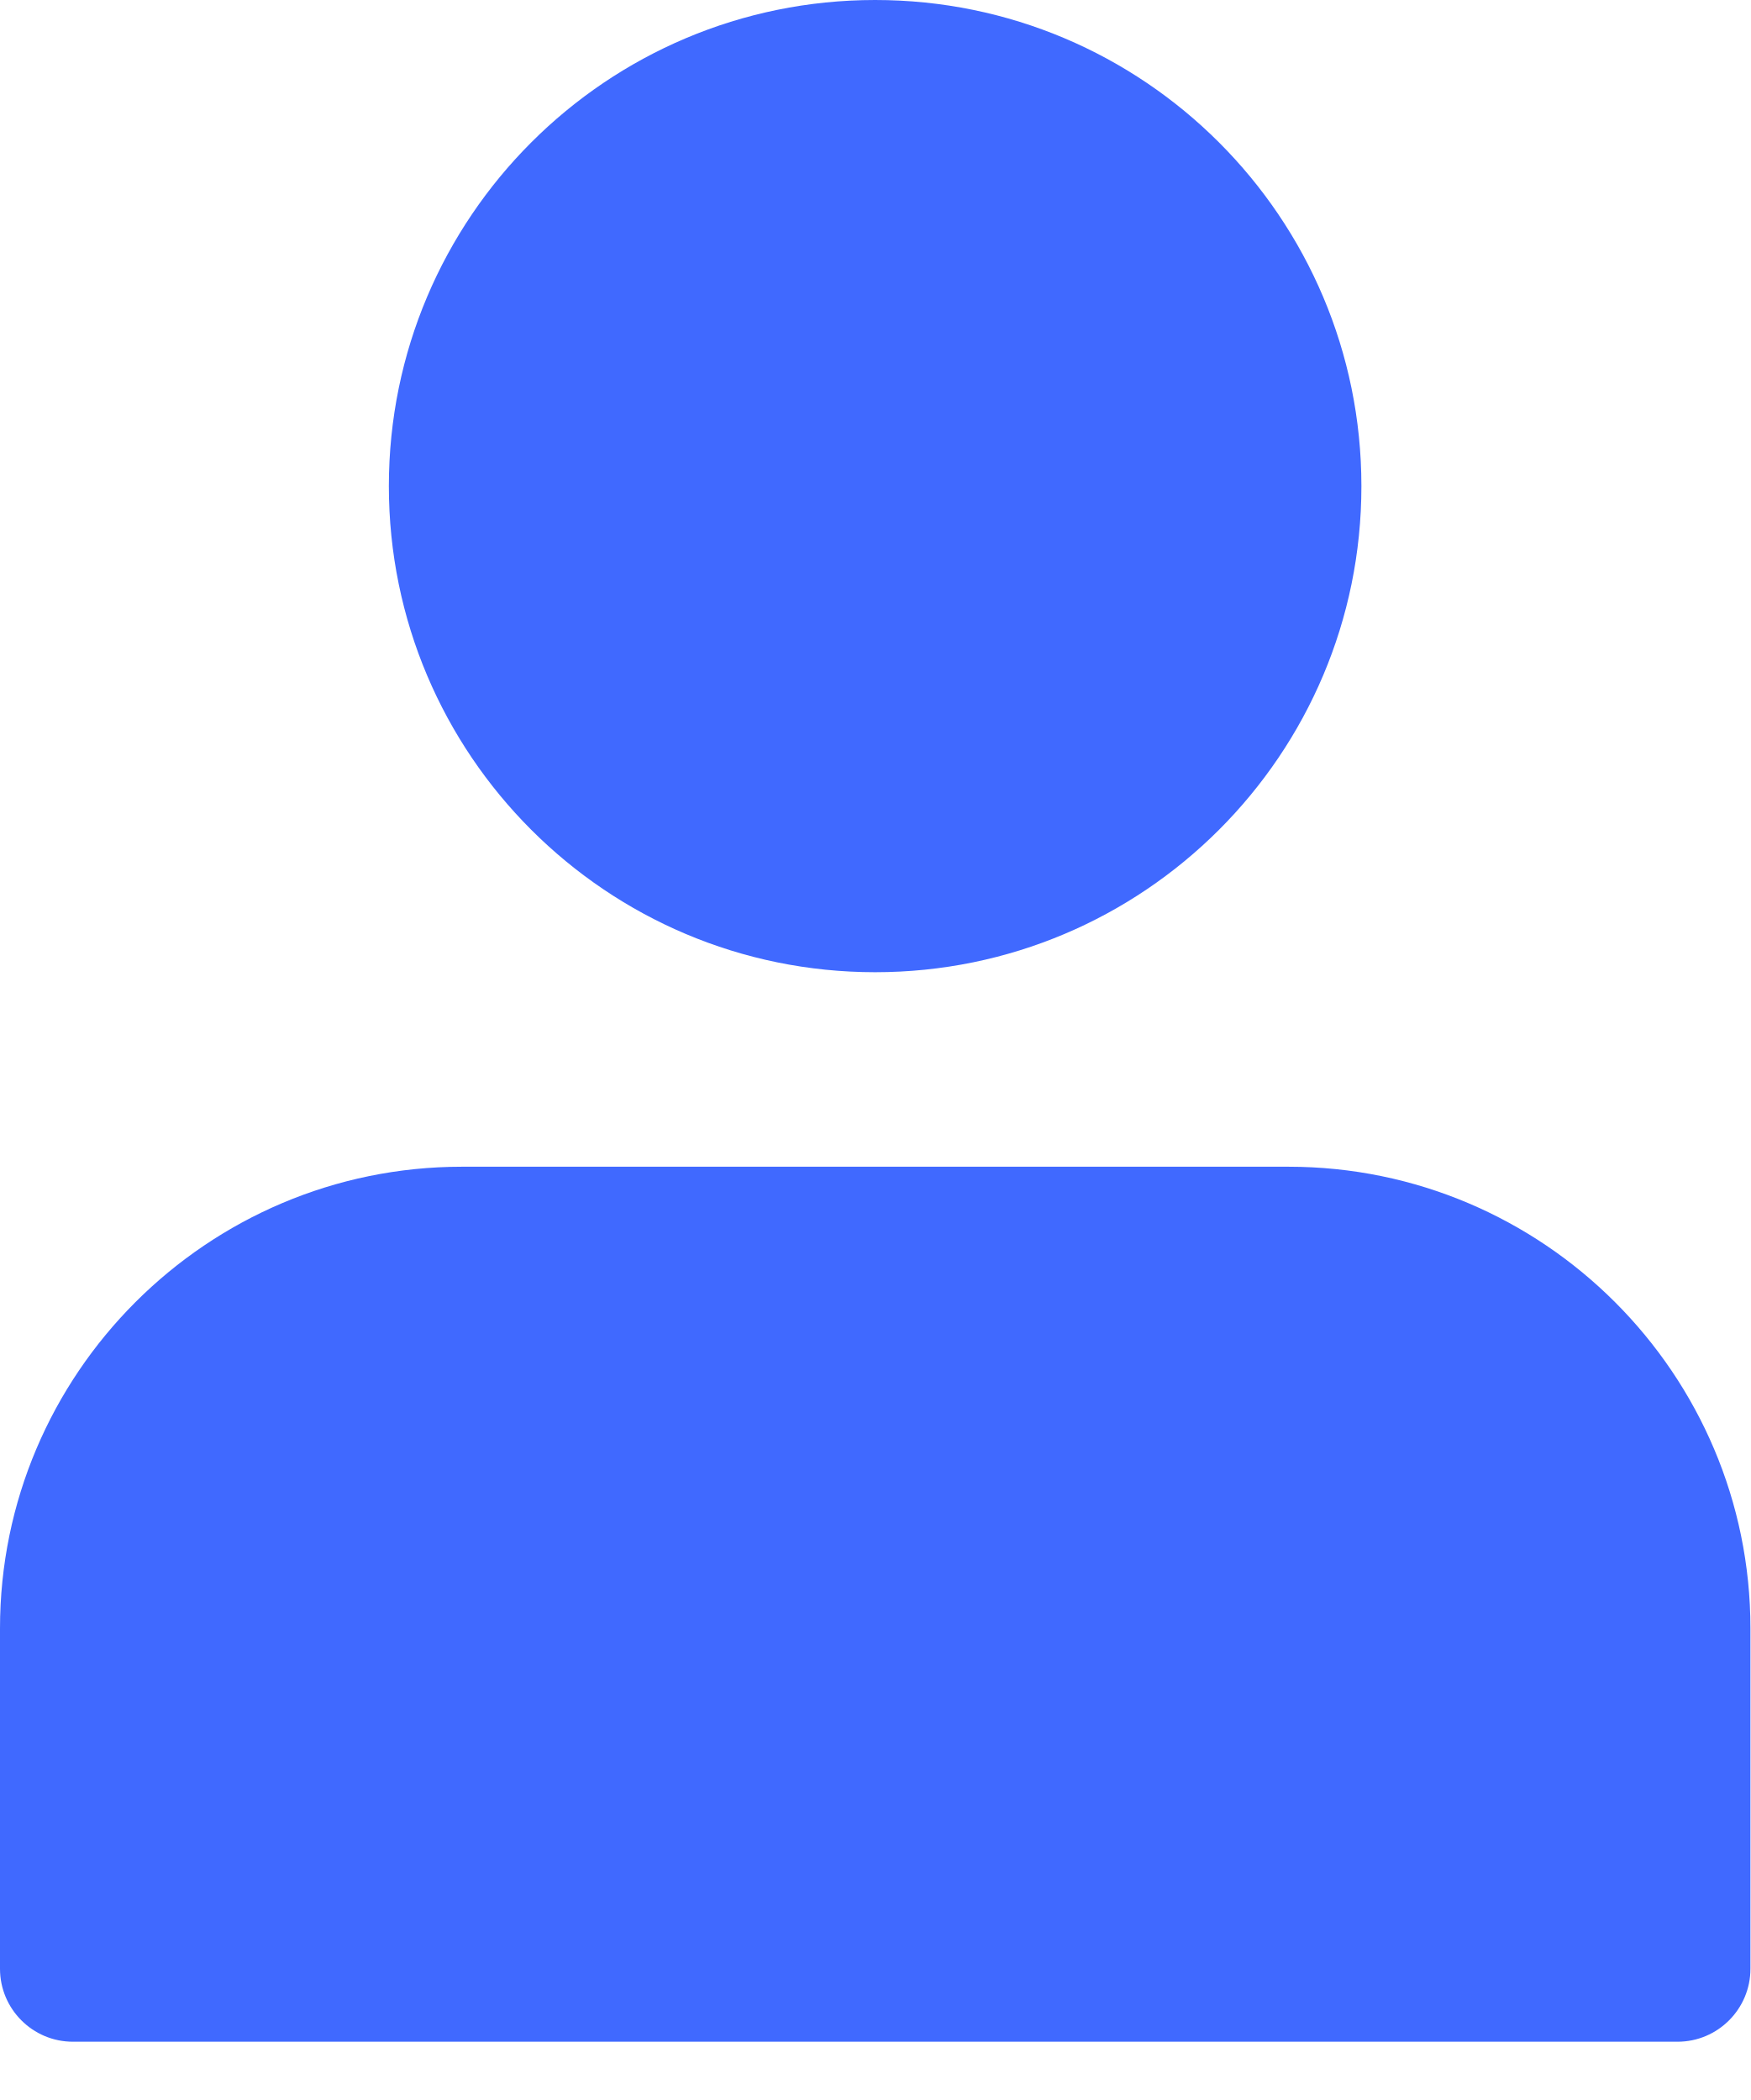
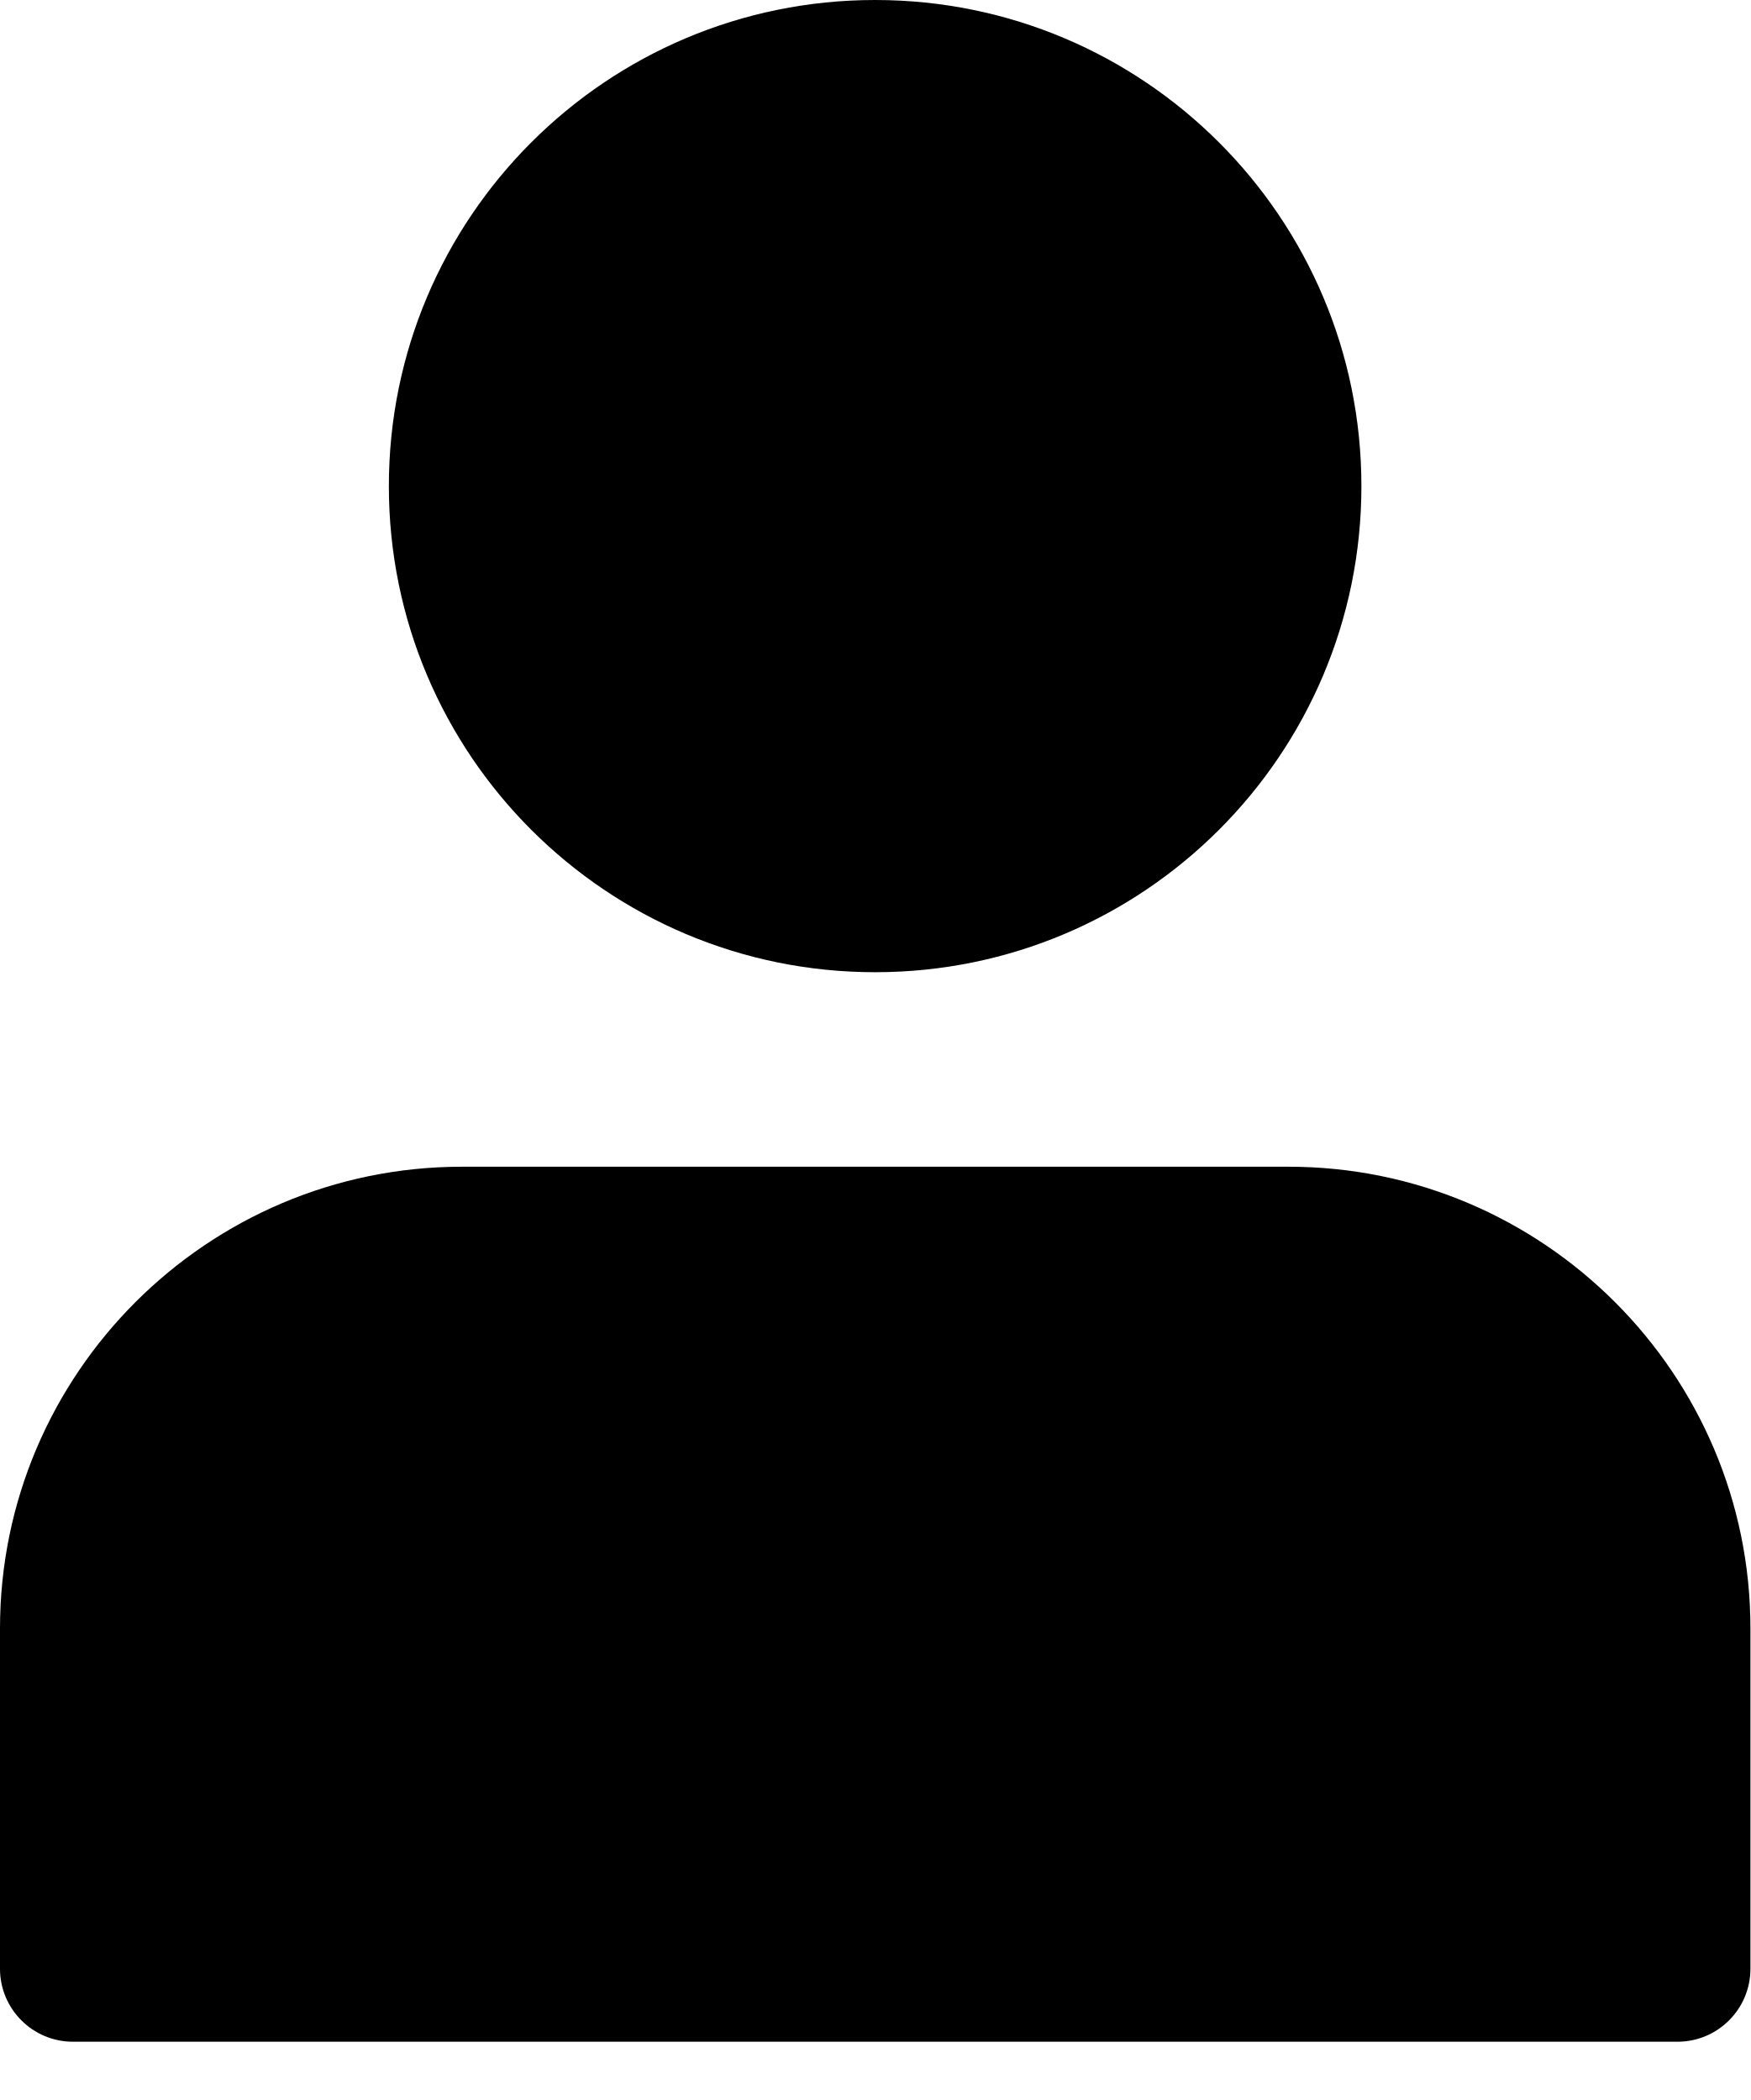
<svg xmlns="http://www.w3.org/2000/svg" width="20" height="24" viewBox="0 0 20 24" fill="none">
-   <path d="M15.555 5.556C15.555 8.624 13.067 11.111 9.999 11.111C6.931 11.111 4.443 8.624 4.443 5.556C4.443 2.487 6.931 0 9.999 0C13.067 0 15.555 2.487 15.555 5.556Z" fill="#4069FF" />
-   <path d="M14.722 13.334H5.278C2.368 13.334 0 15.701 0 18.611V22.5C0 22.96 0.373 23.334 0.833 23.334H19.167C19.627 23.334 20 22.96 20 22.5V18.611C20 15.701 17.632 13.334 14.722 13.334Z" fill="#4069FF" />
+   <path d="M15.555 5.556C15.555 8.624 13.067 11.111 9.999 11.111C6.931 11.111 4.443 8.624 4.443 5.556C4.443 2.487 6.931 0 9.999 0C13.067 0 15.555 2.487 15.555 5.556Z" fill="#000" />
+   <path d="M14.722 13.334H5.278C2.368 13.334 0 15.701 0 18.611V22.5C0 22.96 0.373 23.334 0.833 23.334H19.167C19.627 23.334 20 22.96 20 22.5V18.611C20 15.701 17.632 13.334 14.722 13.334Z" fill="#000" />
</svg>
